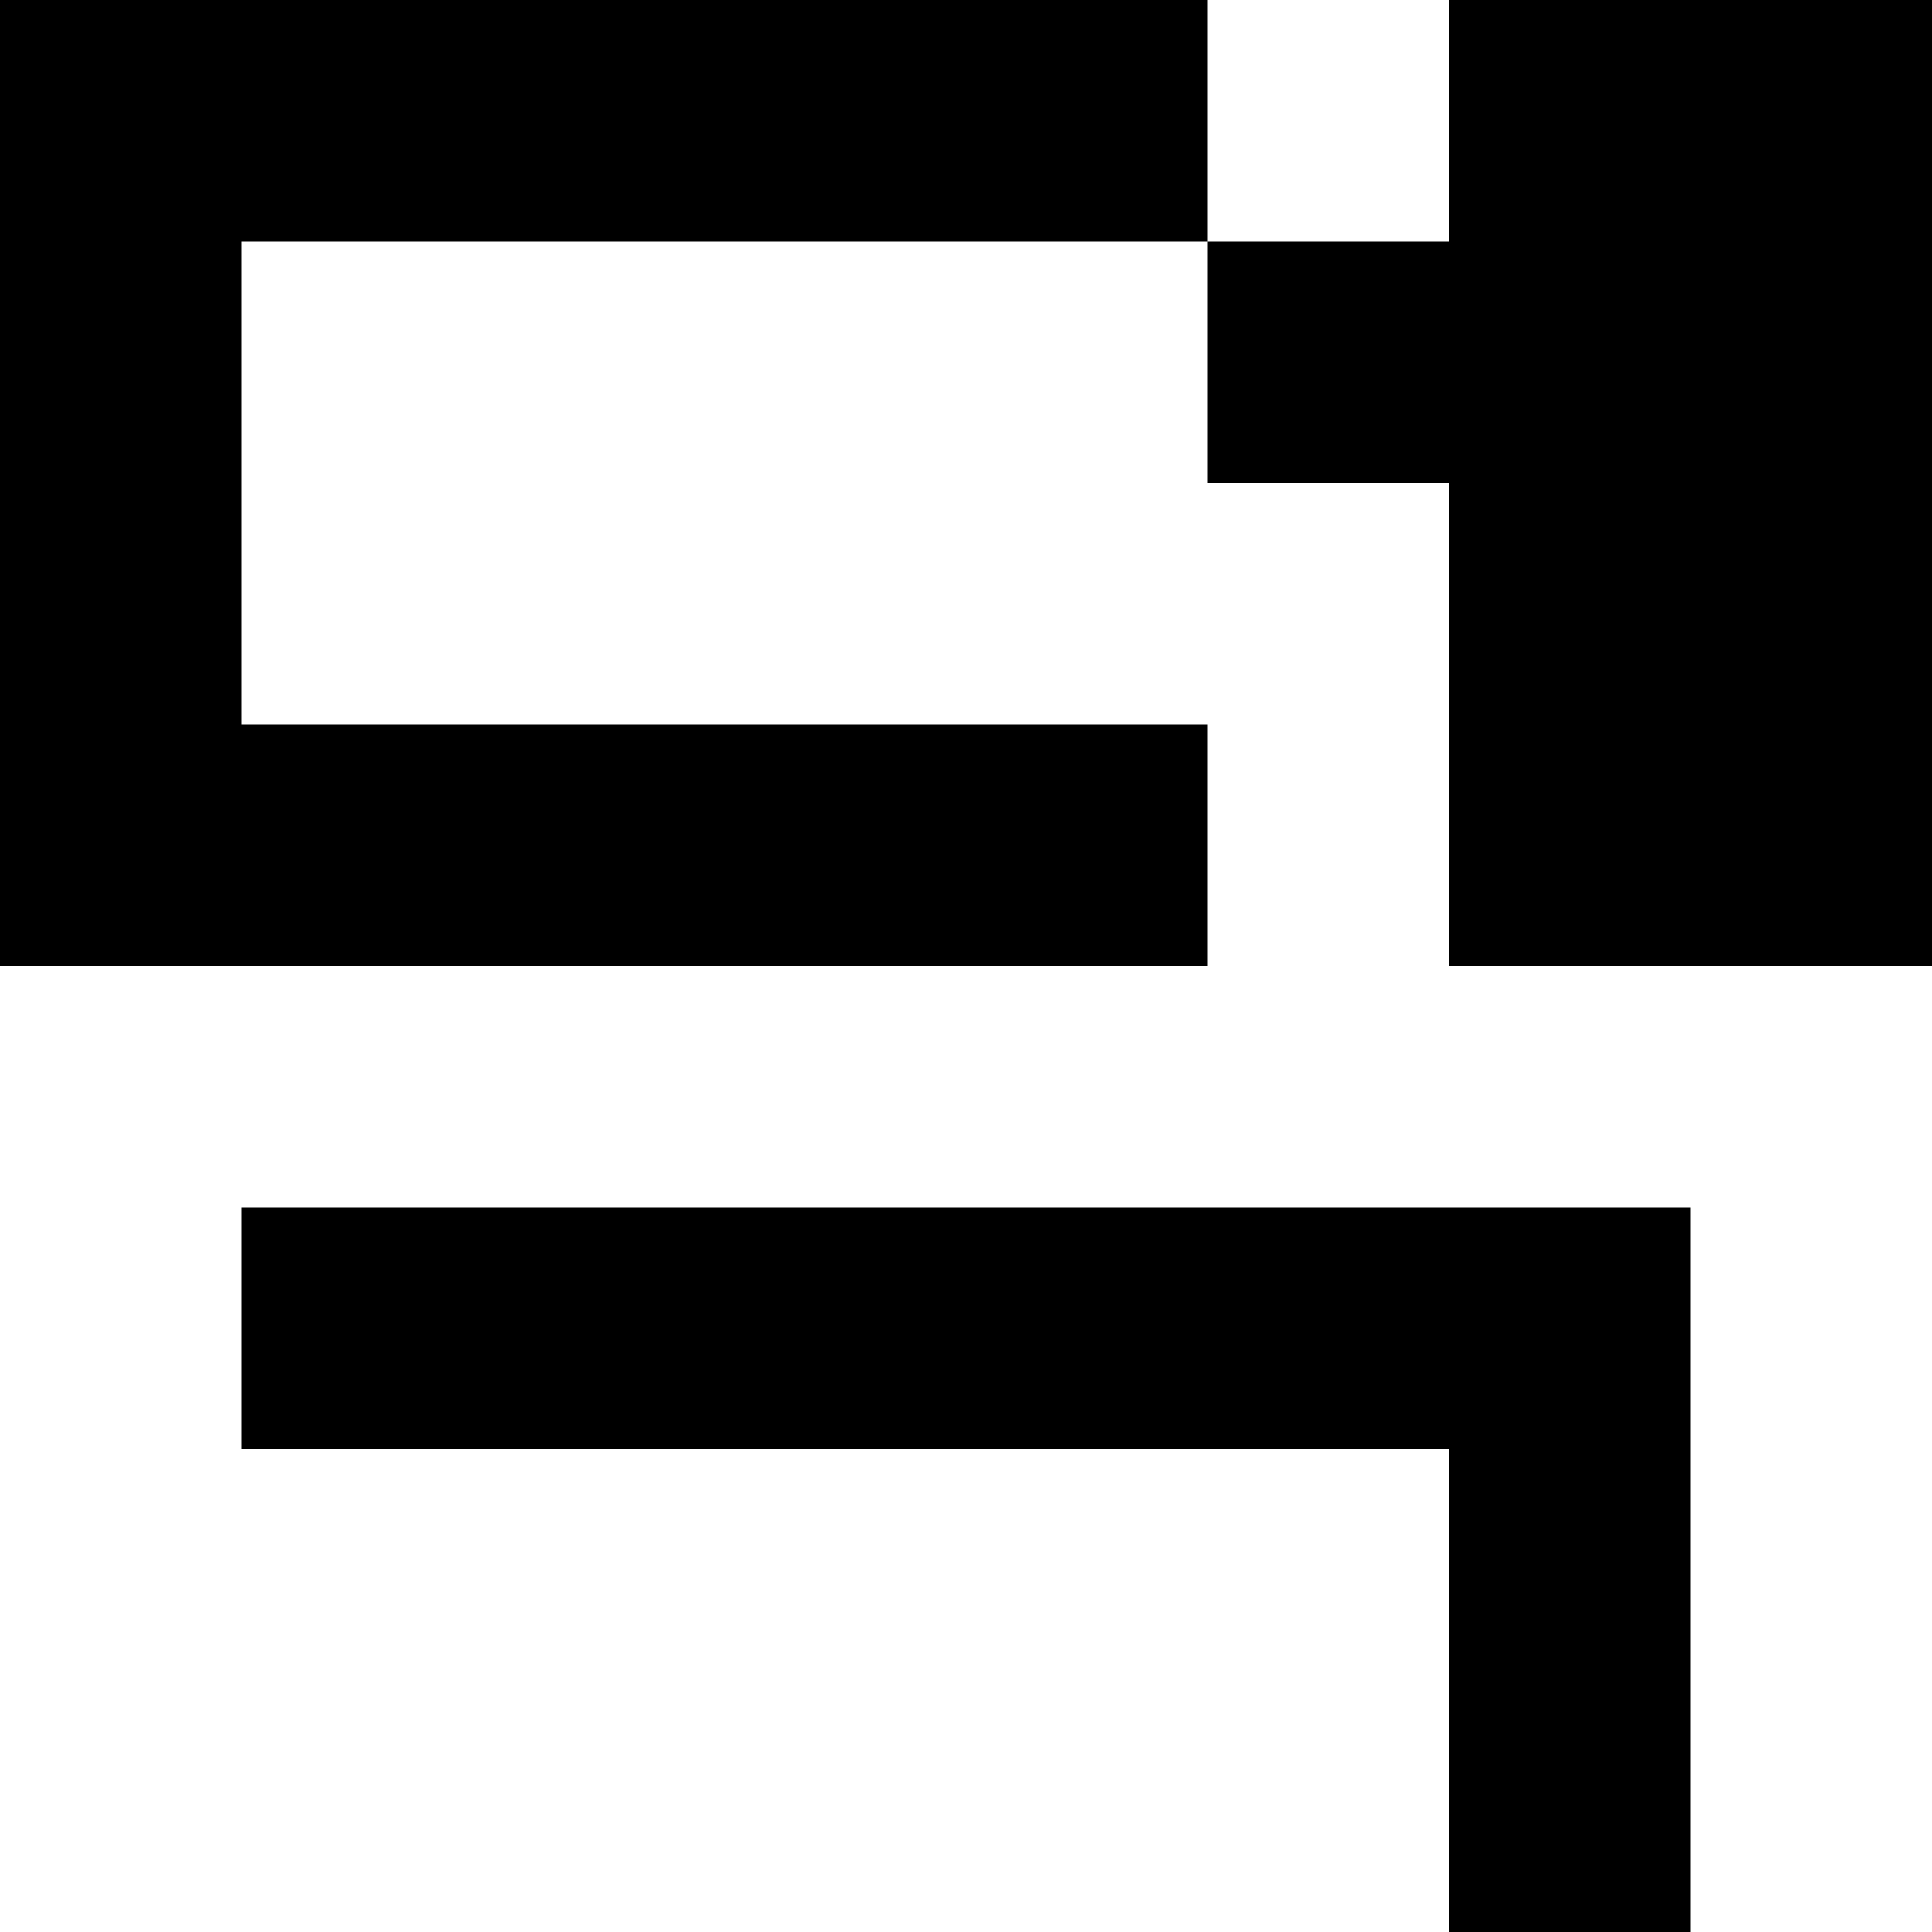
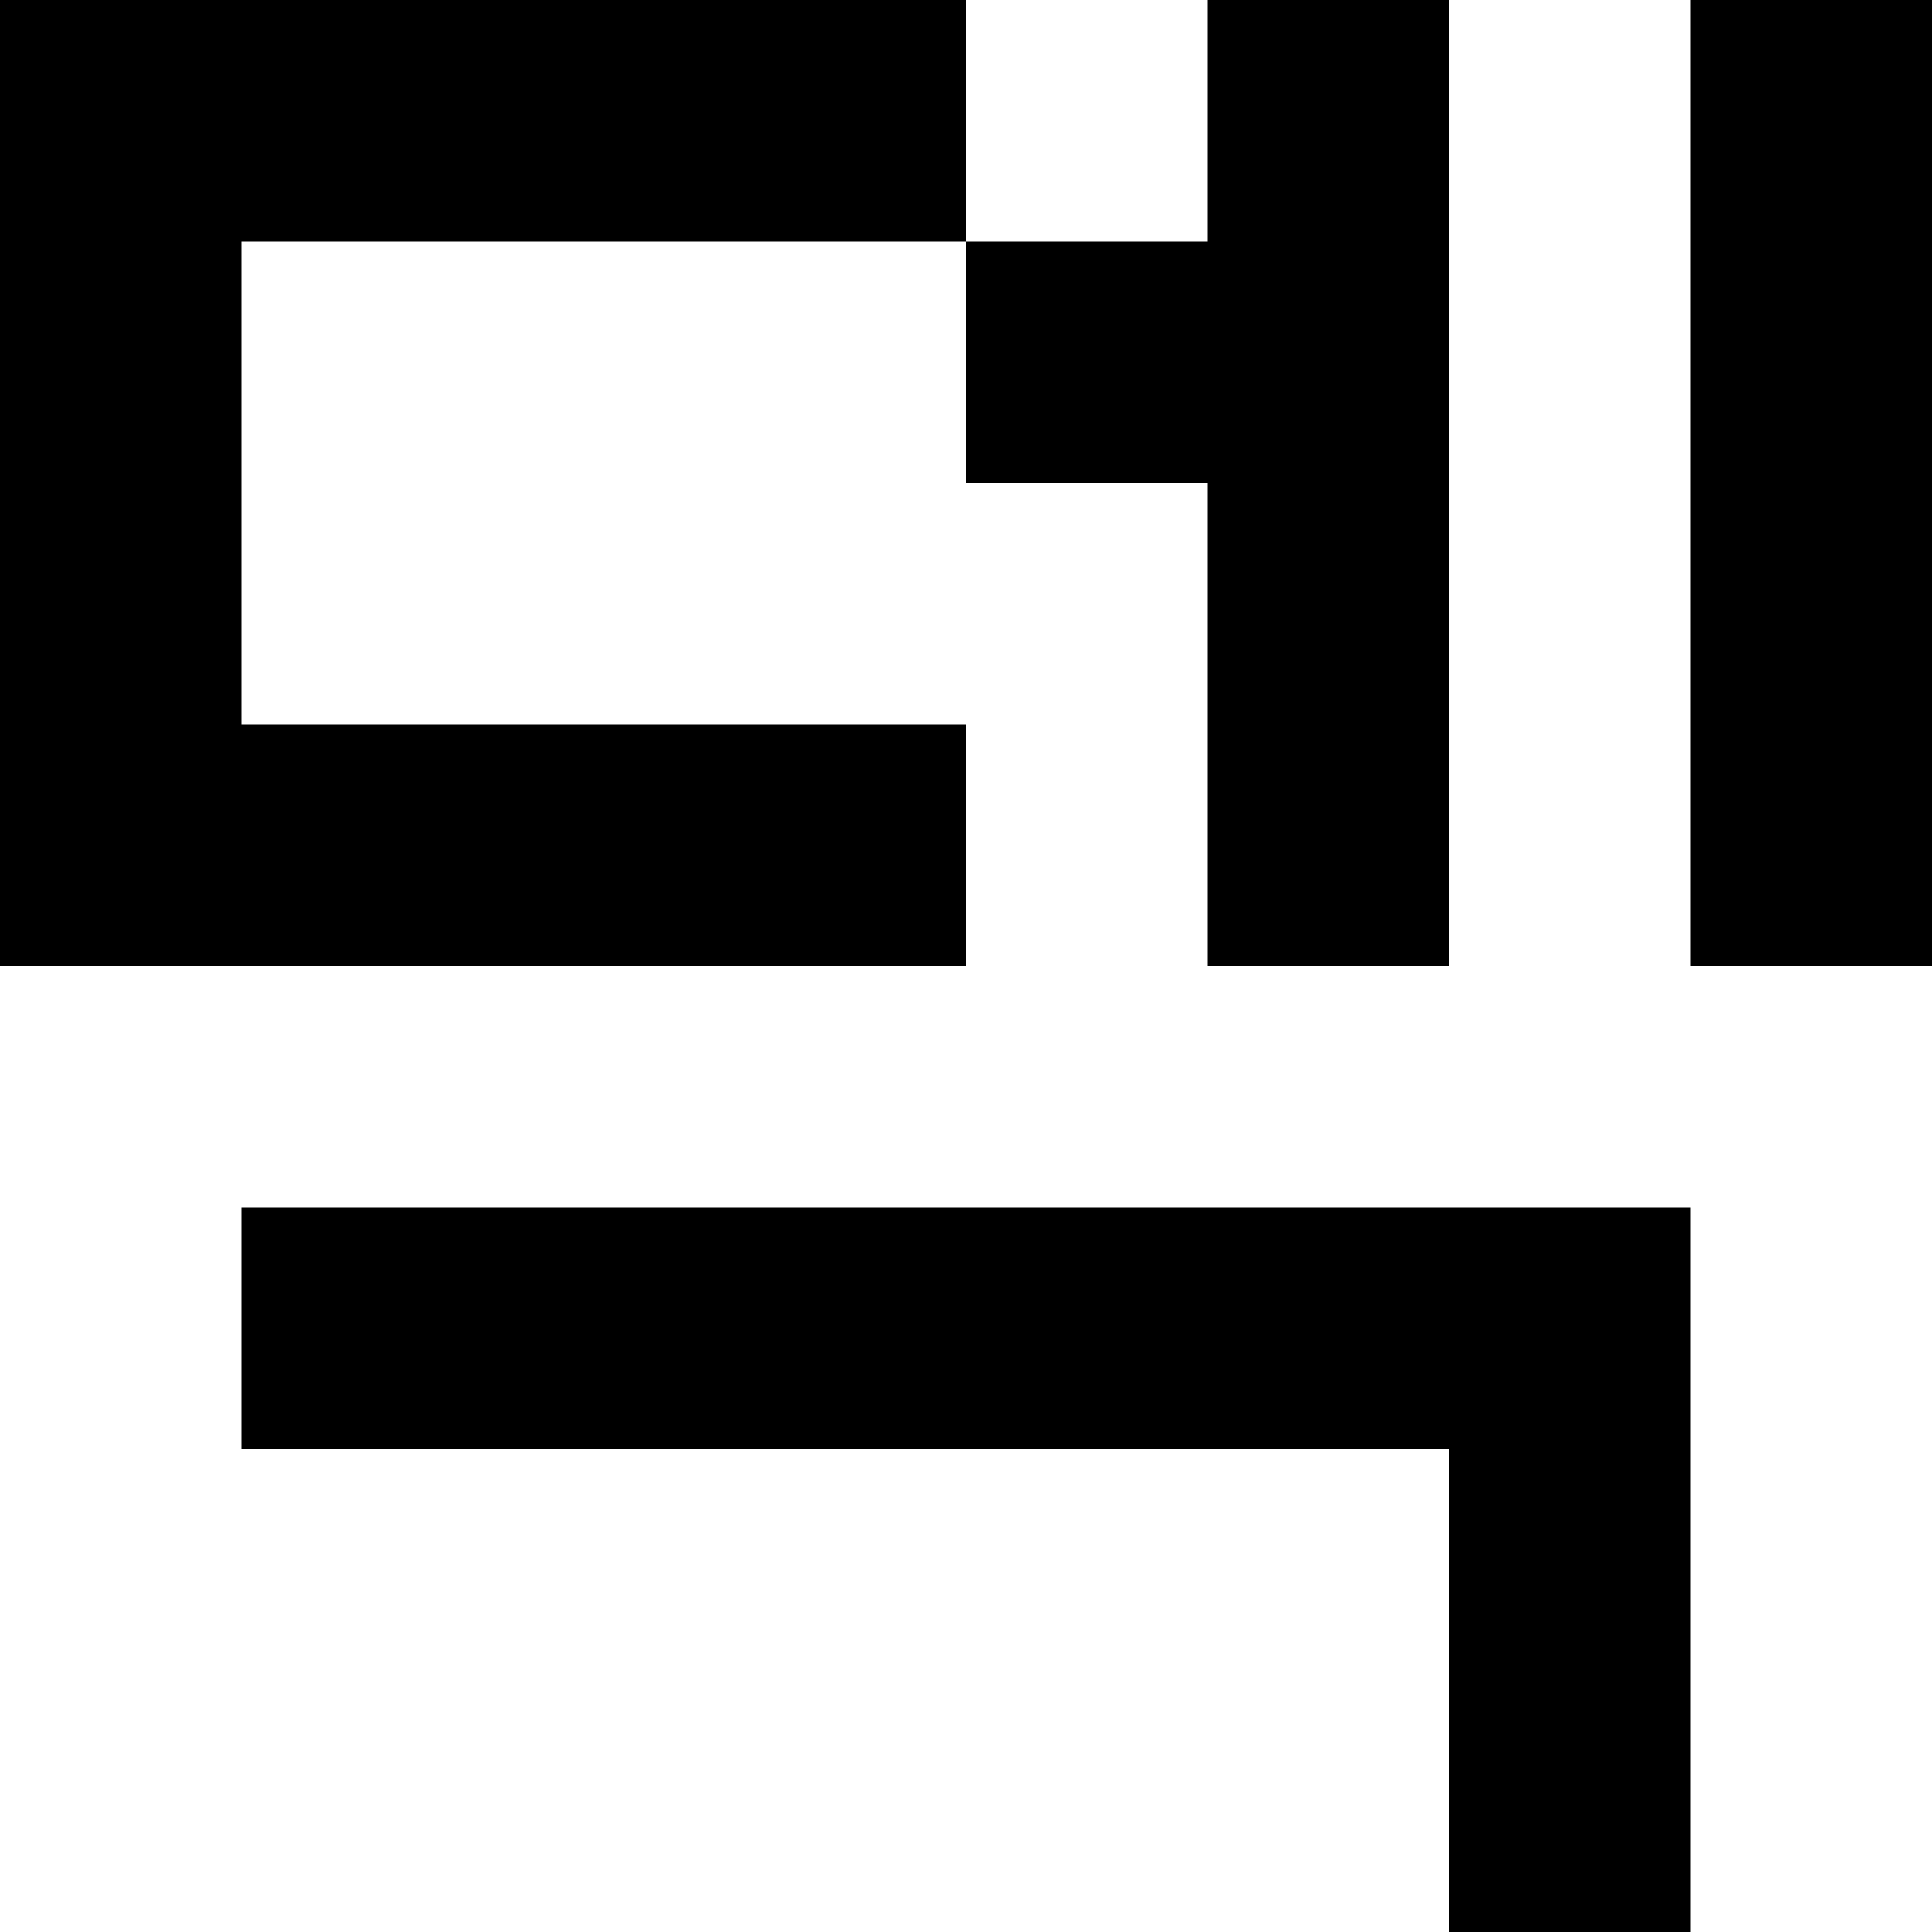
<svg xmlns="http://www.w3.org/2000/svg" viewBox="0 0 8 8">
-   <path d="M0 0h1v1H0zM1 0h1v1H1zM2 0h1v1H2zM3 0h1v1H3zM4 0h1v1H4zM0 1h1v1H0zM0 2h1v1H0zM0 3h1v1H0zM1 3h1v1H1zM2 3h1v1H2zM3 3h1v1H3zM4 3h1v1H4zM6 0h1v1H6zM7 0h1v1H7zM5 1h1v1H5zM6 1h1v1H6zM7 1h1v1H7zM6 2h1v1H6zM7 2h1v1H7zM6 3h1v1H6zM7 3h1v1H7zM1 5h1v1H1zM2 5h1v1H2zM3 5h1v1H3zM4 5h1v1H4zM5 5h1v1H5zM6 5h1v1H6zM6 6h1v1H6zM6 7h1v1H6z" />
+   <path d="M0 0h1v1H0zM1 0h1v1H1zM2 0h1v1H2zM3 0h1v1H3zM0 1h1v1H0zM0 2h1v1H0zM0 3h1v1H0zM1 3h1v1H1zM2 3h1v1H2zM3 3h1v1H3zM5 0h1v1H5zM7 0h1v1H7zM4 1h1v1H4zM5 1h1v1H5zM7 1h1v1H7zM5 2h1v1H5zM7 2h1v1H7zM5 3h1v1H5zM7 3h1v1H7zM1 5h1v1H1zM2 5h1v1H2zM3 5h1v1H3zM4 5h1v1H4zM5 5h1v1H5zM6 5h1v1H6zM6 6h1v1H6zM6 7h1v1H6z" />
</svg>
